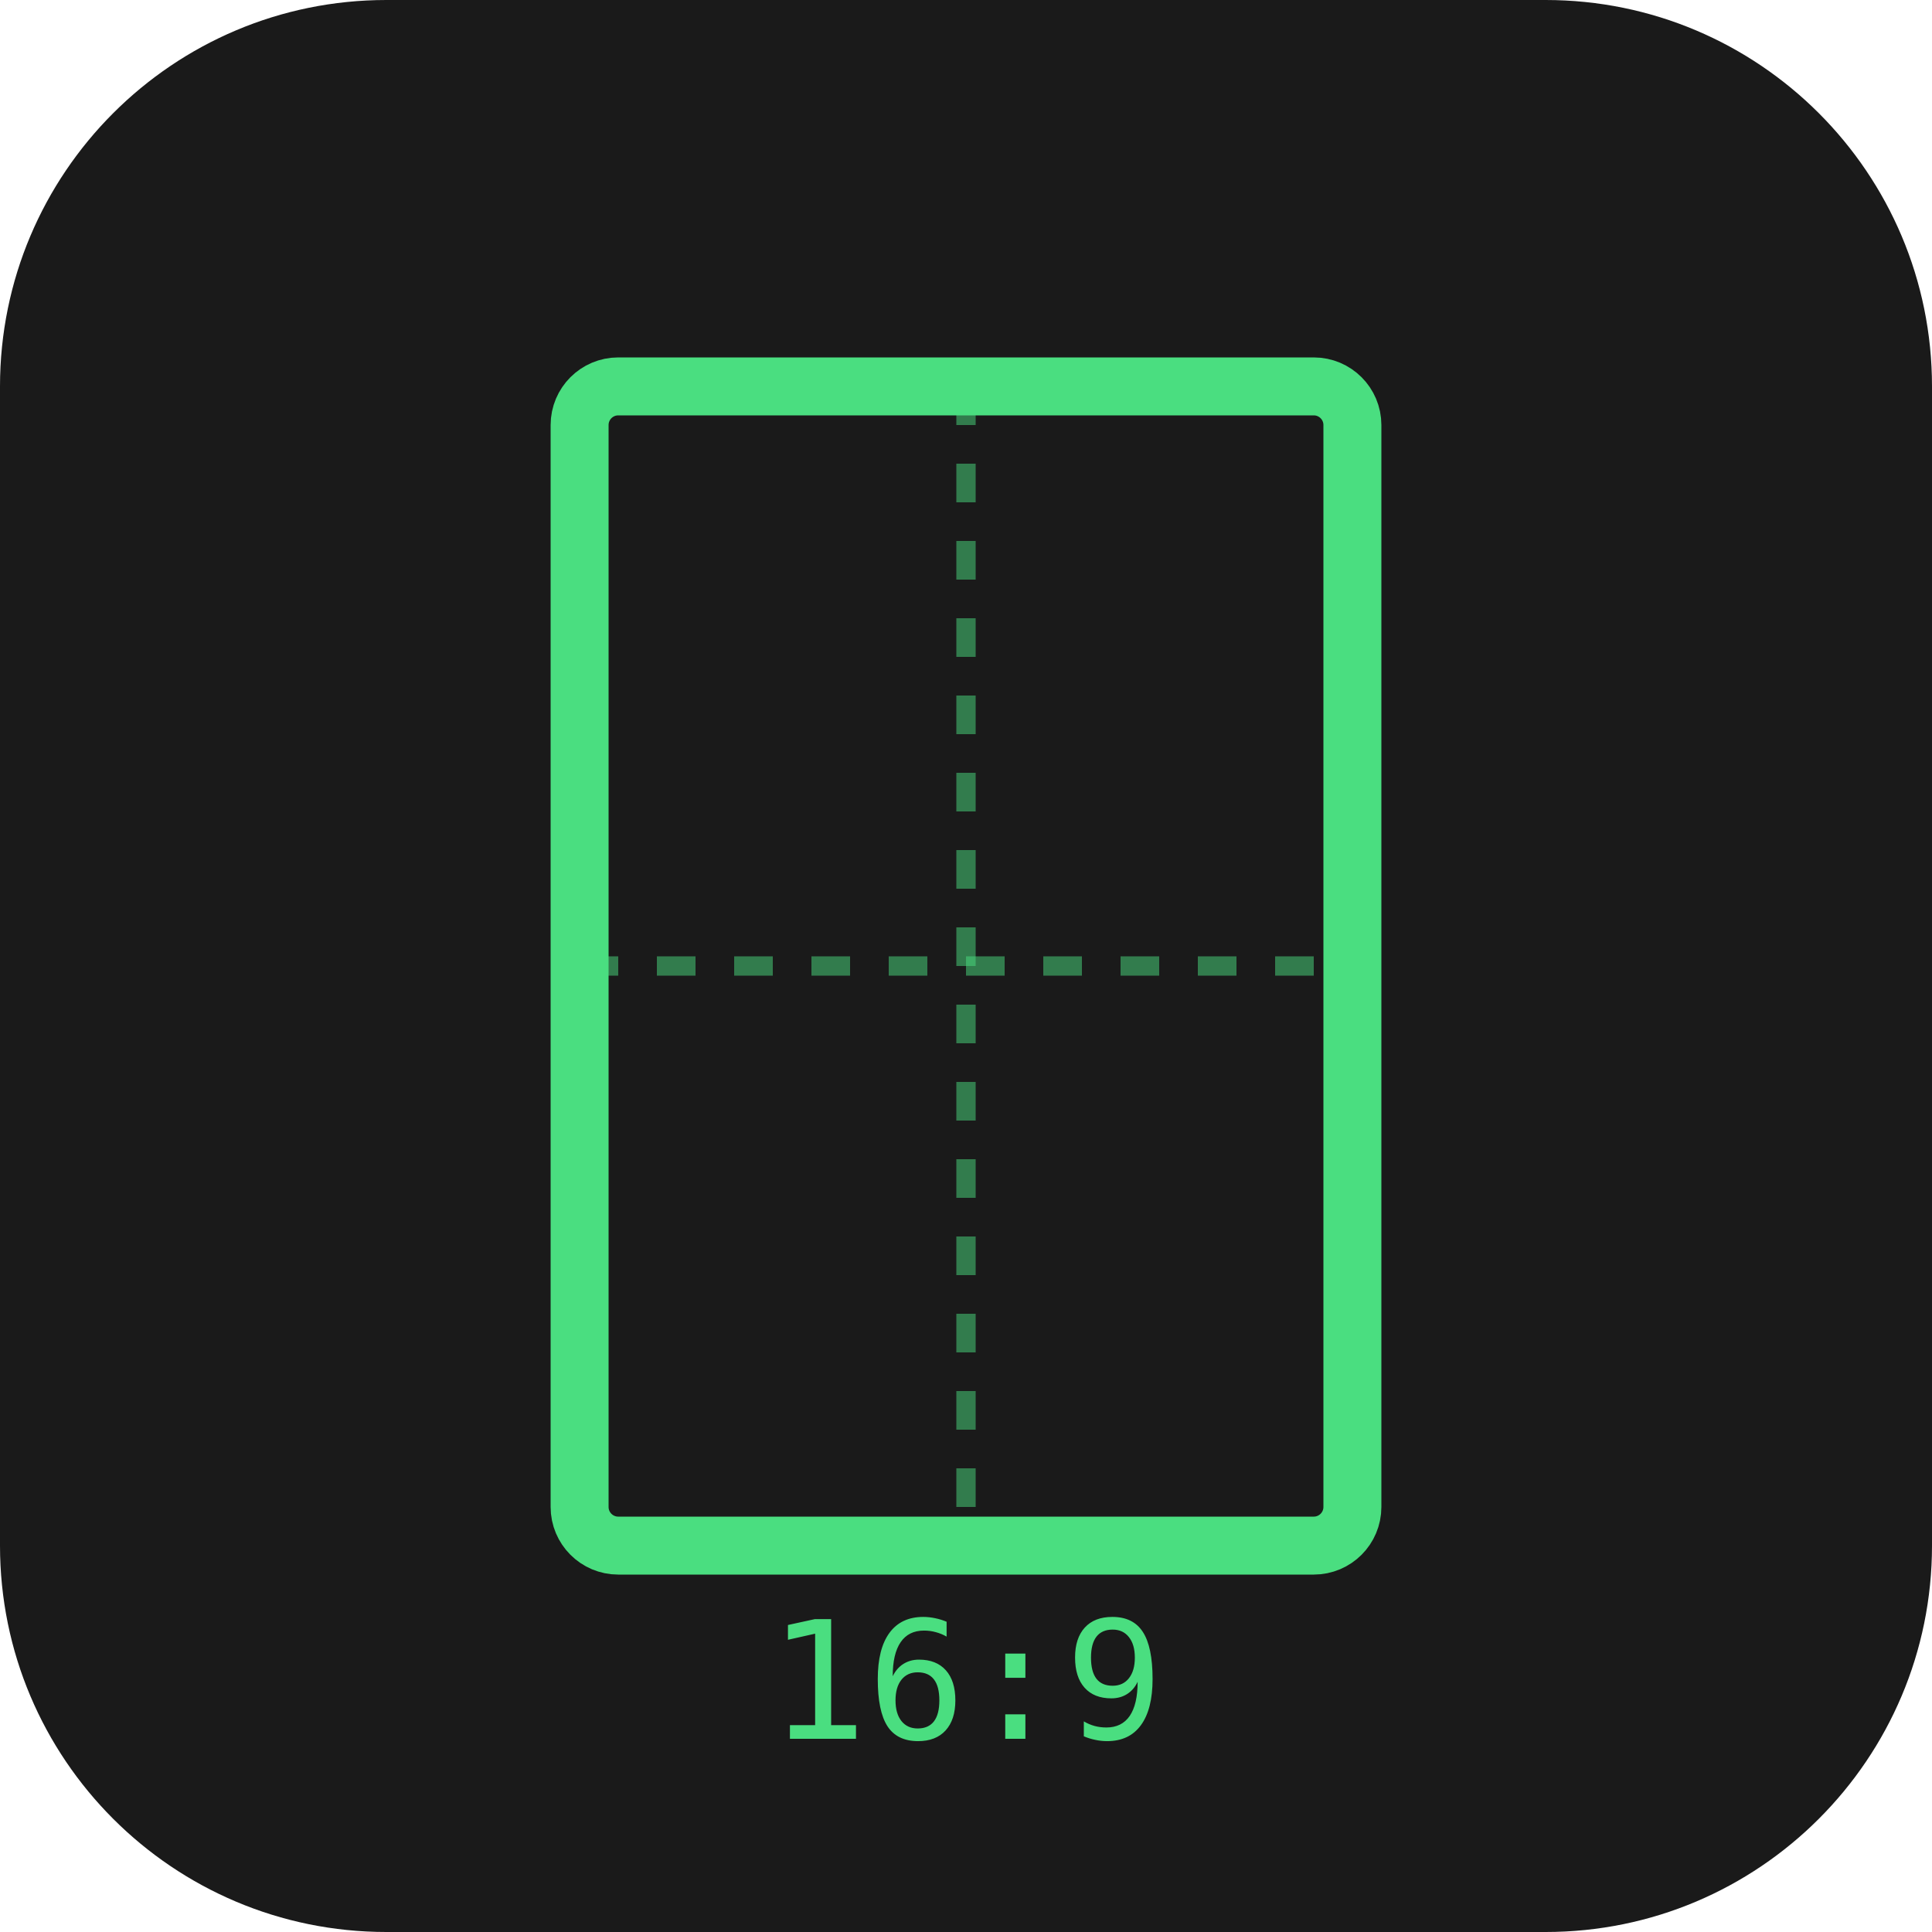
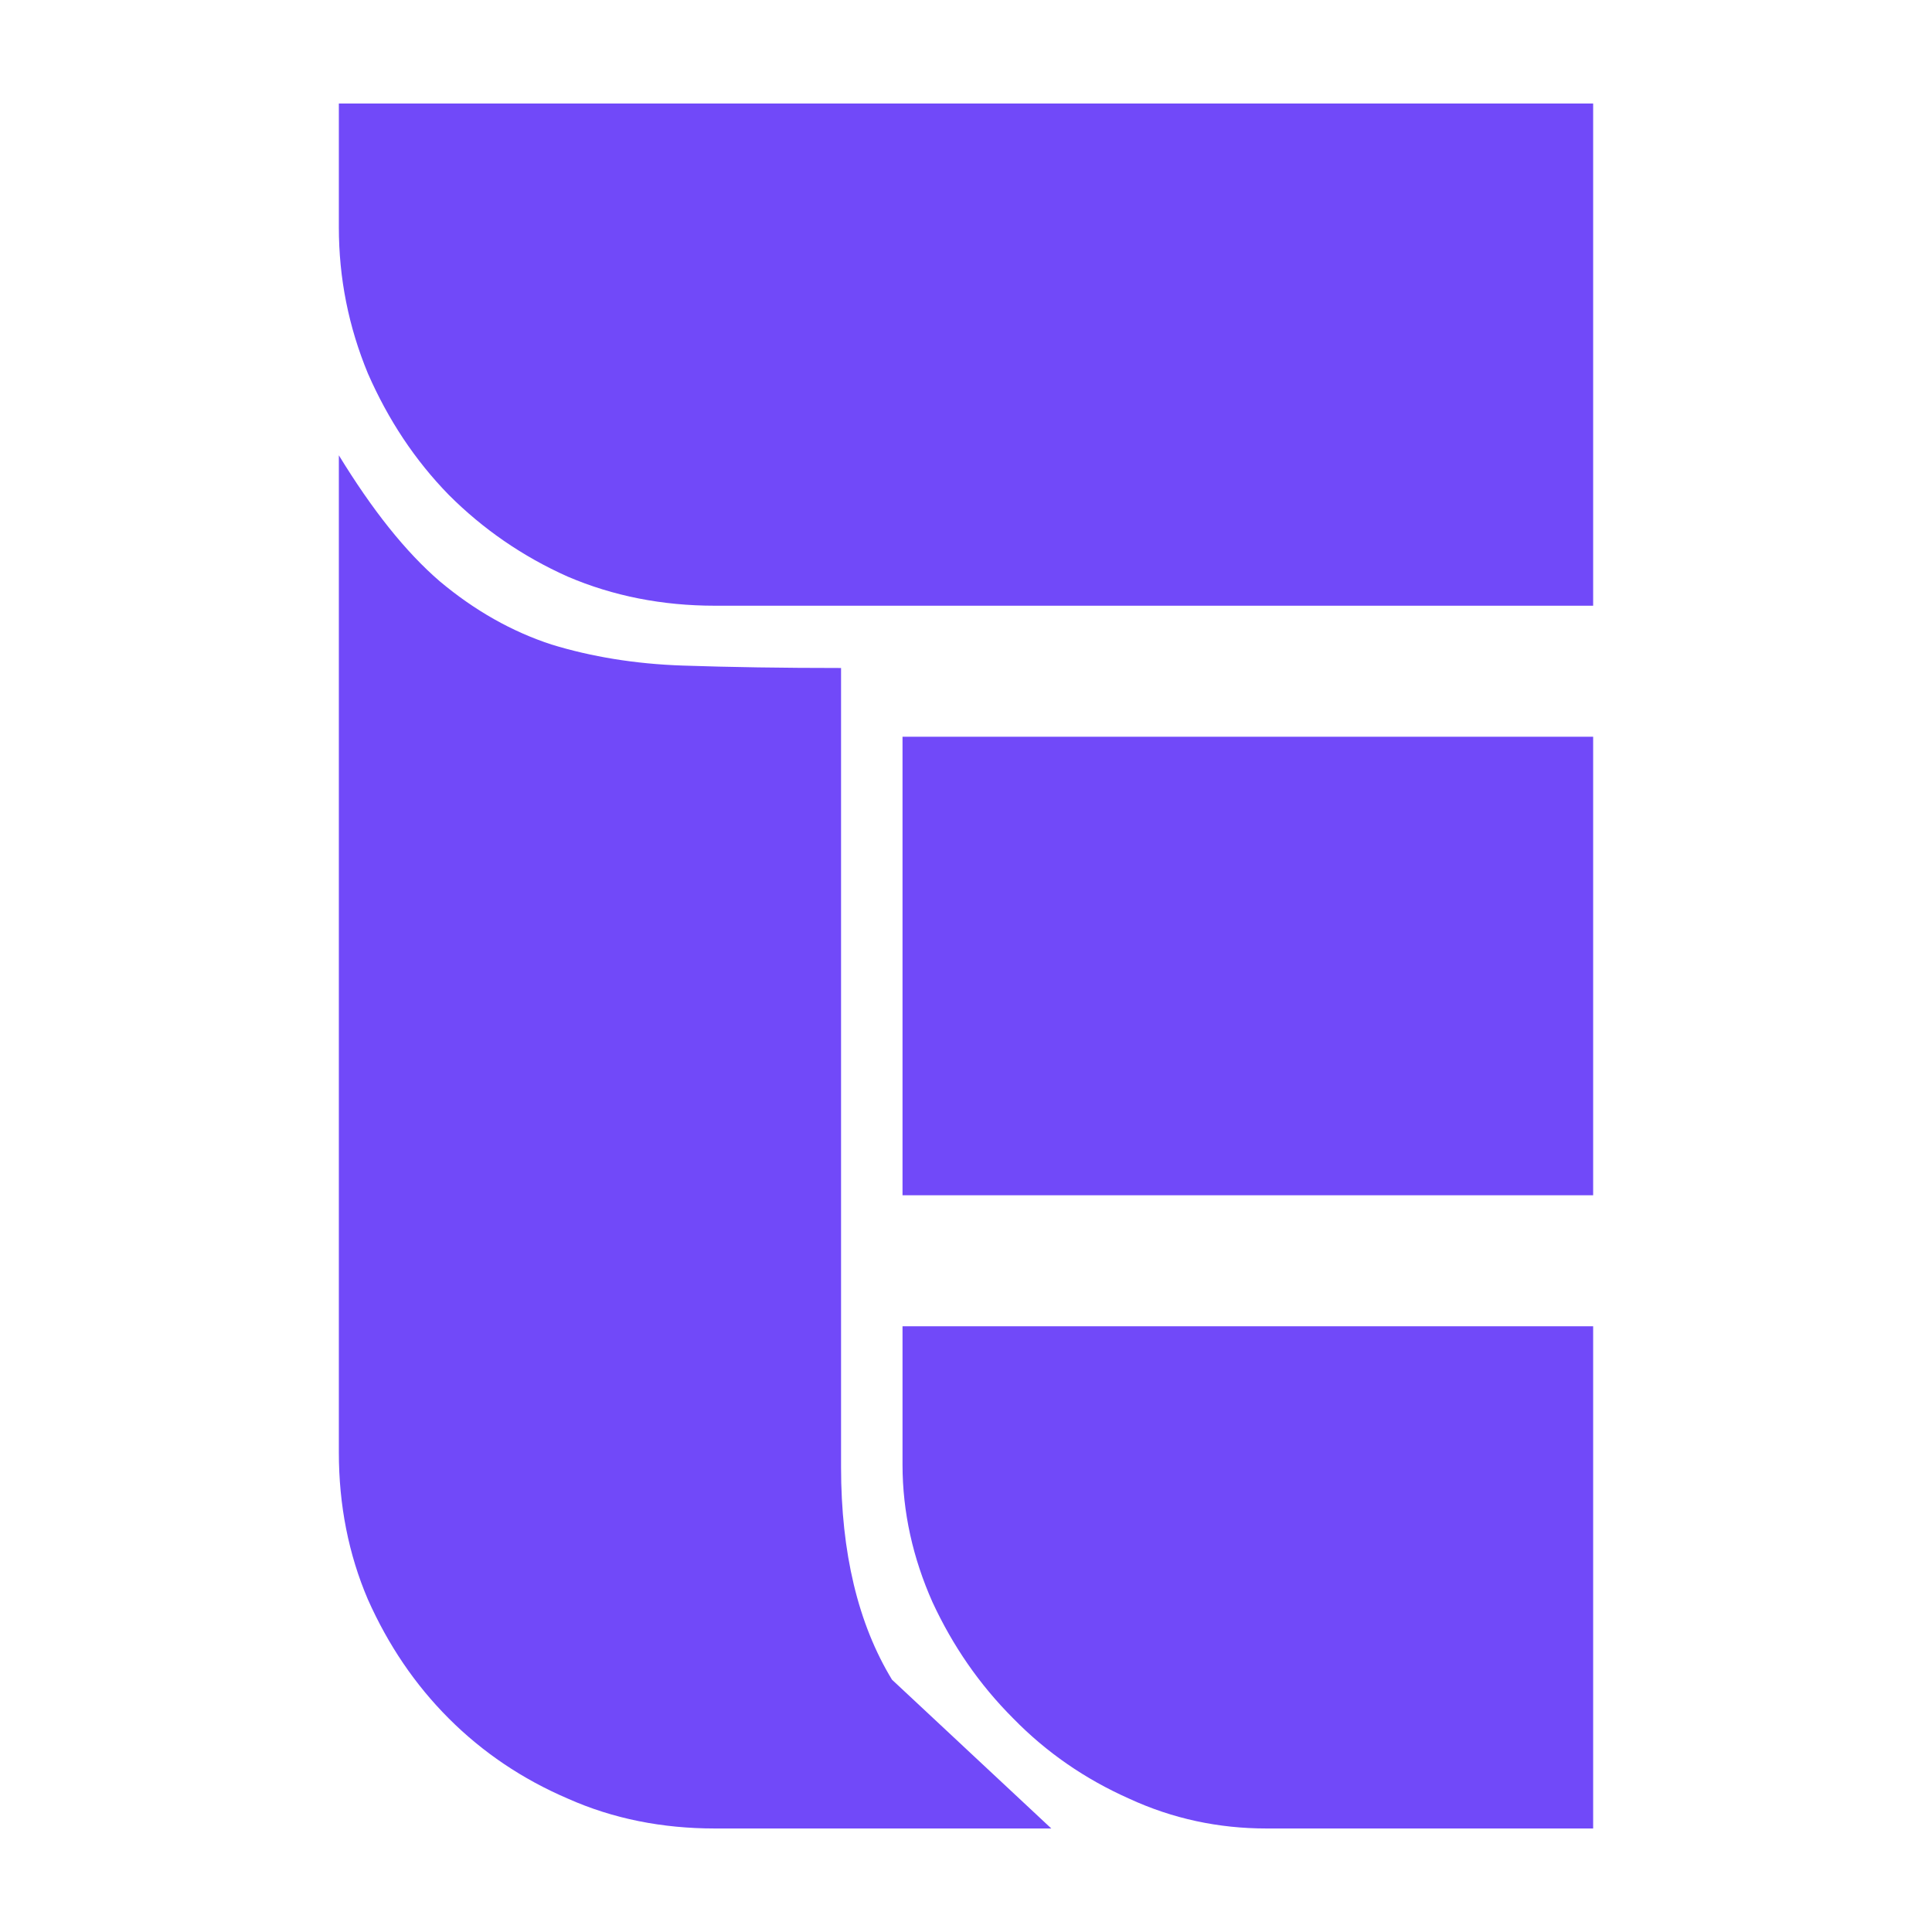
- <svg xmlns="http://www.w3.org/2000/svg" width="400" height="400" viewBox="0 0 400 400">
-   <rect width="400" height="400" rx="80" fill="#1a1a1a" />
-   <rect x="120" y="80" width="160" height="240" fill="none" stroke="#4ade80" stroke-width="12" rx="8" />
-   <line x1="200" y1="80" x2="200" y2="320" stroke="#4ade80" stroke-width="4" stroke-dasharray="8 8" opacity="0.5" />
-   <line x1="120" y1="200" x2="280" y2="200" stroke="#4ade80" stroke-width="4" stroke-dasharray="8 8" opacity="0.5" />
-   <text x="200" y="360" font-family="monospace" font-size="34" fill="#4ade80" text-anchor="middle">16:9</text>
+ <svg xmlns="http://www.w3.org/2000/svg" width="400" height="400" viewBox="0 0 2.389 2.389">
+   <path d="M 1.300,2.261 C 1.161,2.261 1.023,2.261 0.884,2.261 C 0.819,2.261 0.758,2.249 0.702,2.224 C 0.646,2.200 0.597,2.167 0.555,2.125 C 0.513,2.083 0.480,2.034 0.455,1.978 C 0.431,1.922 0.419,1.861 0.419,1.796 C 0.419,1.385 0.419,0.974 0.419,0.563 C 0.460,0.630 0.501,0.682 0.544,0.719 C 0.587,0.755 0.633,0.781 0.682,0.797 C 0.731,0.812 0.785,0.821 0.844,0.823 C 0.903,0.825 0.968,0.826 1.040,0.826 C 1.040,1.155 1.040,1.485 1.040,1.814 C 1.040,1.920 1.061,2.008 1.103,2.077 Z M 1.970,0.128 C 1.970,0.335 1.970,0.542 1.970,0.749 C 1.608,0.749 1.246,0.749 0.884,0.749 C 0.819,0.749 0.758,0.737 0.702,0.713 C 0.646,0.688 0.597,0.654 0.555,0.612 C 0.513,0.569 0.480,0.519 0.455,0.462 C 0.431,0.404 0.419,0.344 0.419,0.281 C 0.419,0.230 0.419,0.179 0.419,0.128 Z M 1.970,0.911 C 1.970,1.100 1.970,1.289 1.970,1.478 C 1.686,1.478 1.401,1.478 1.116,1.478 C 1.116,1.289 1.116,1.100 1.116,0.911 Z M 1.970,2.261 C 1.835,2.261 1.701,2.261 1.566,2.261 C 1.507,2.261 1.450,2.249 1.396,2.224 C 1.342,2.200 1.294,2.167 1.253,2.125 C 1.211,2.083 1.178,2.035 1.153,1.981 C 1.129,1.927 1.116,1.870 1.116,1.811 C 1.116,1.754 1.116,1.697 1.116,1.640 C 1.401,1.640 1.686,1.640 1.970,1.640 Z" fill="#7149F9" fill-rule="evenodd" />
</svg>
